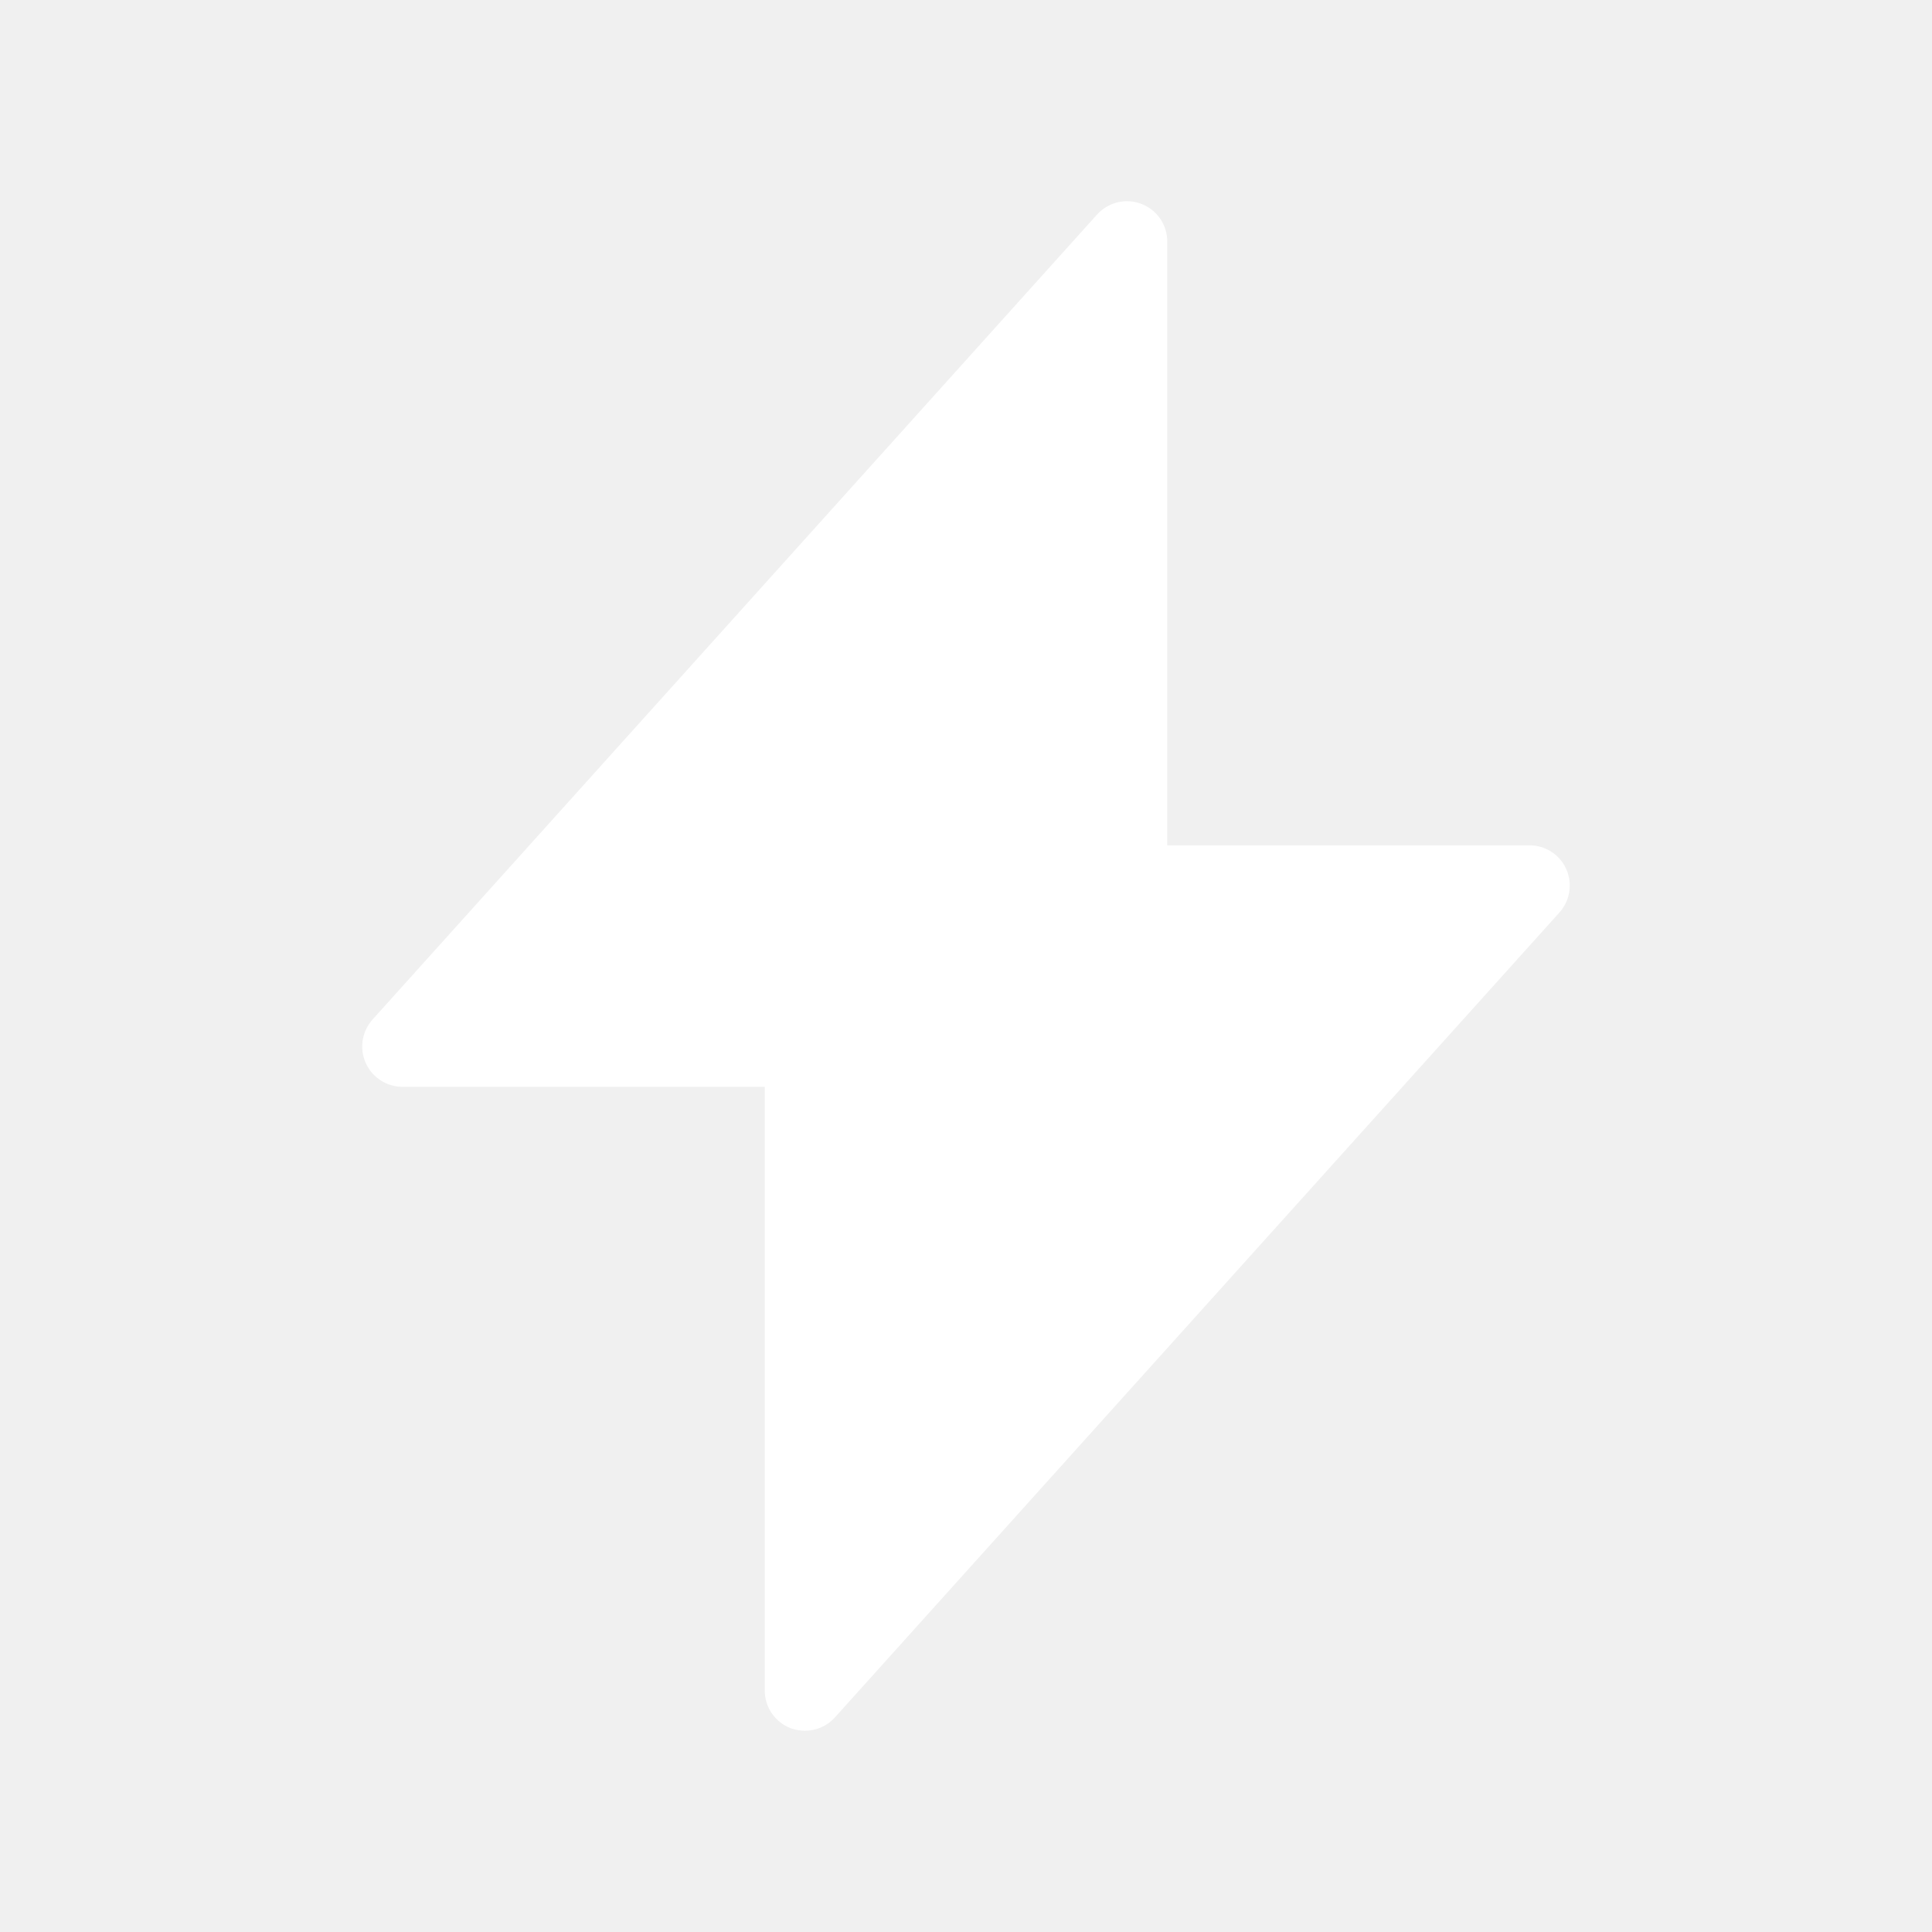
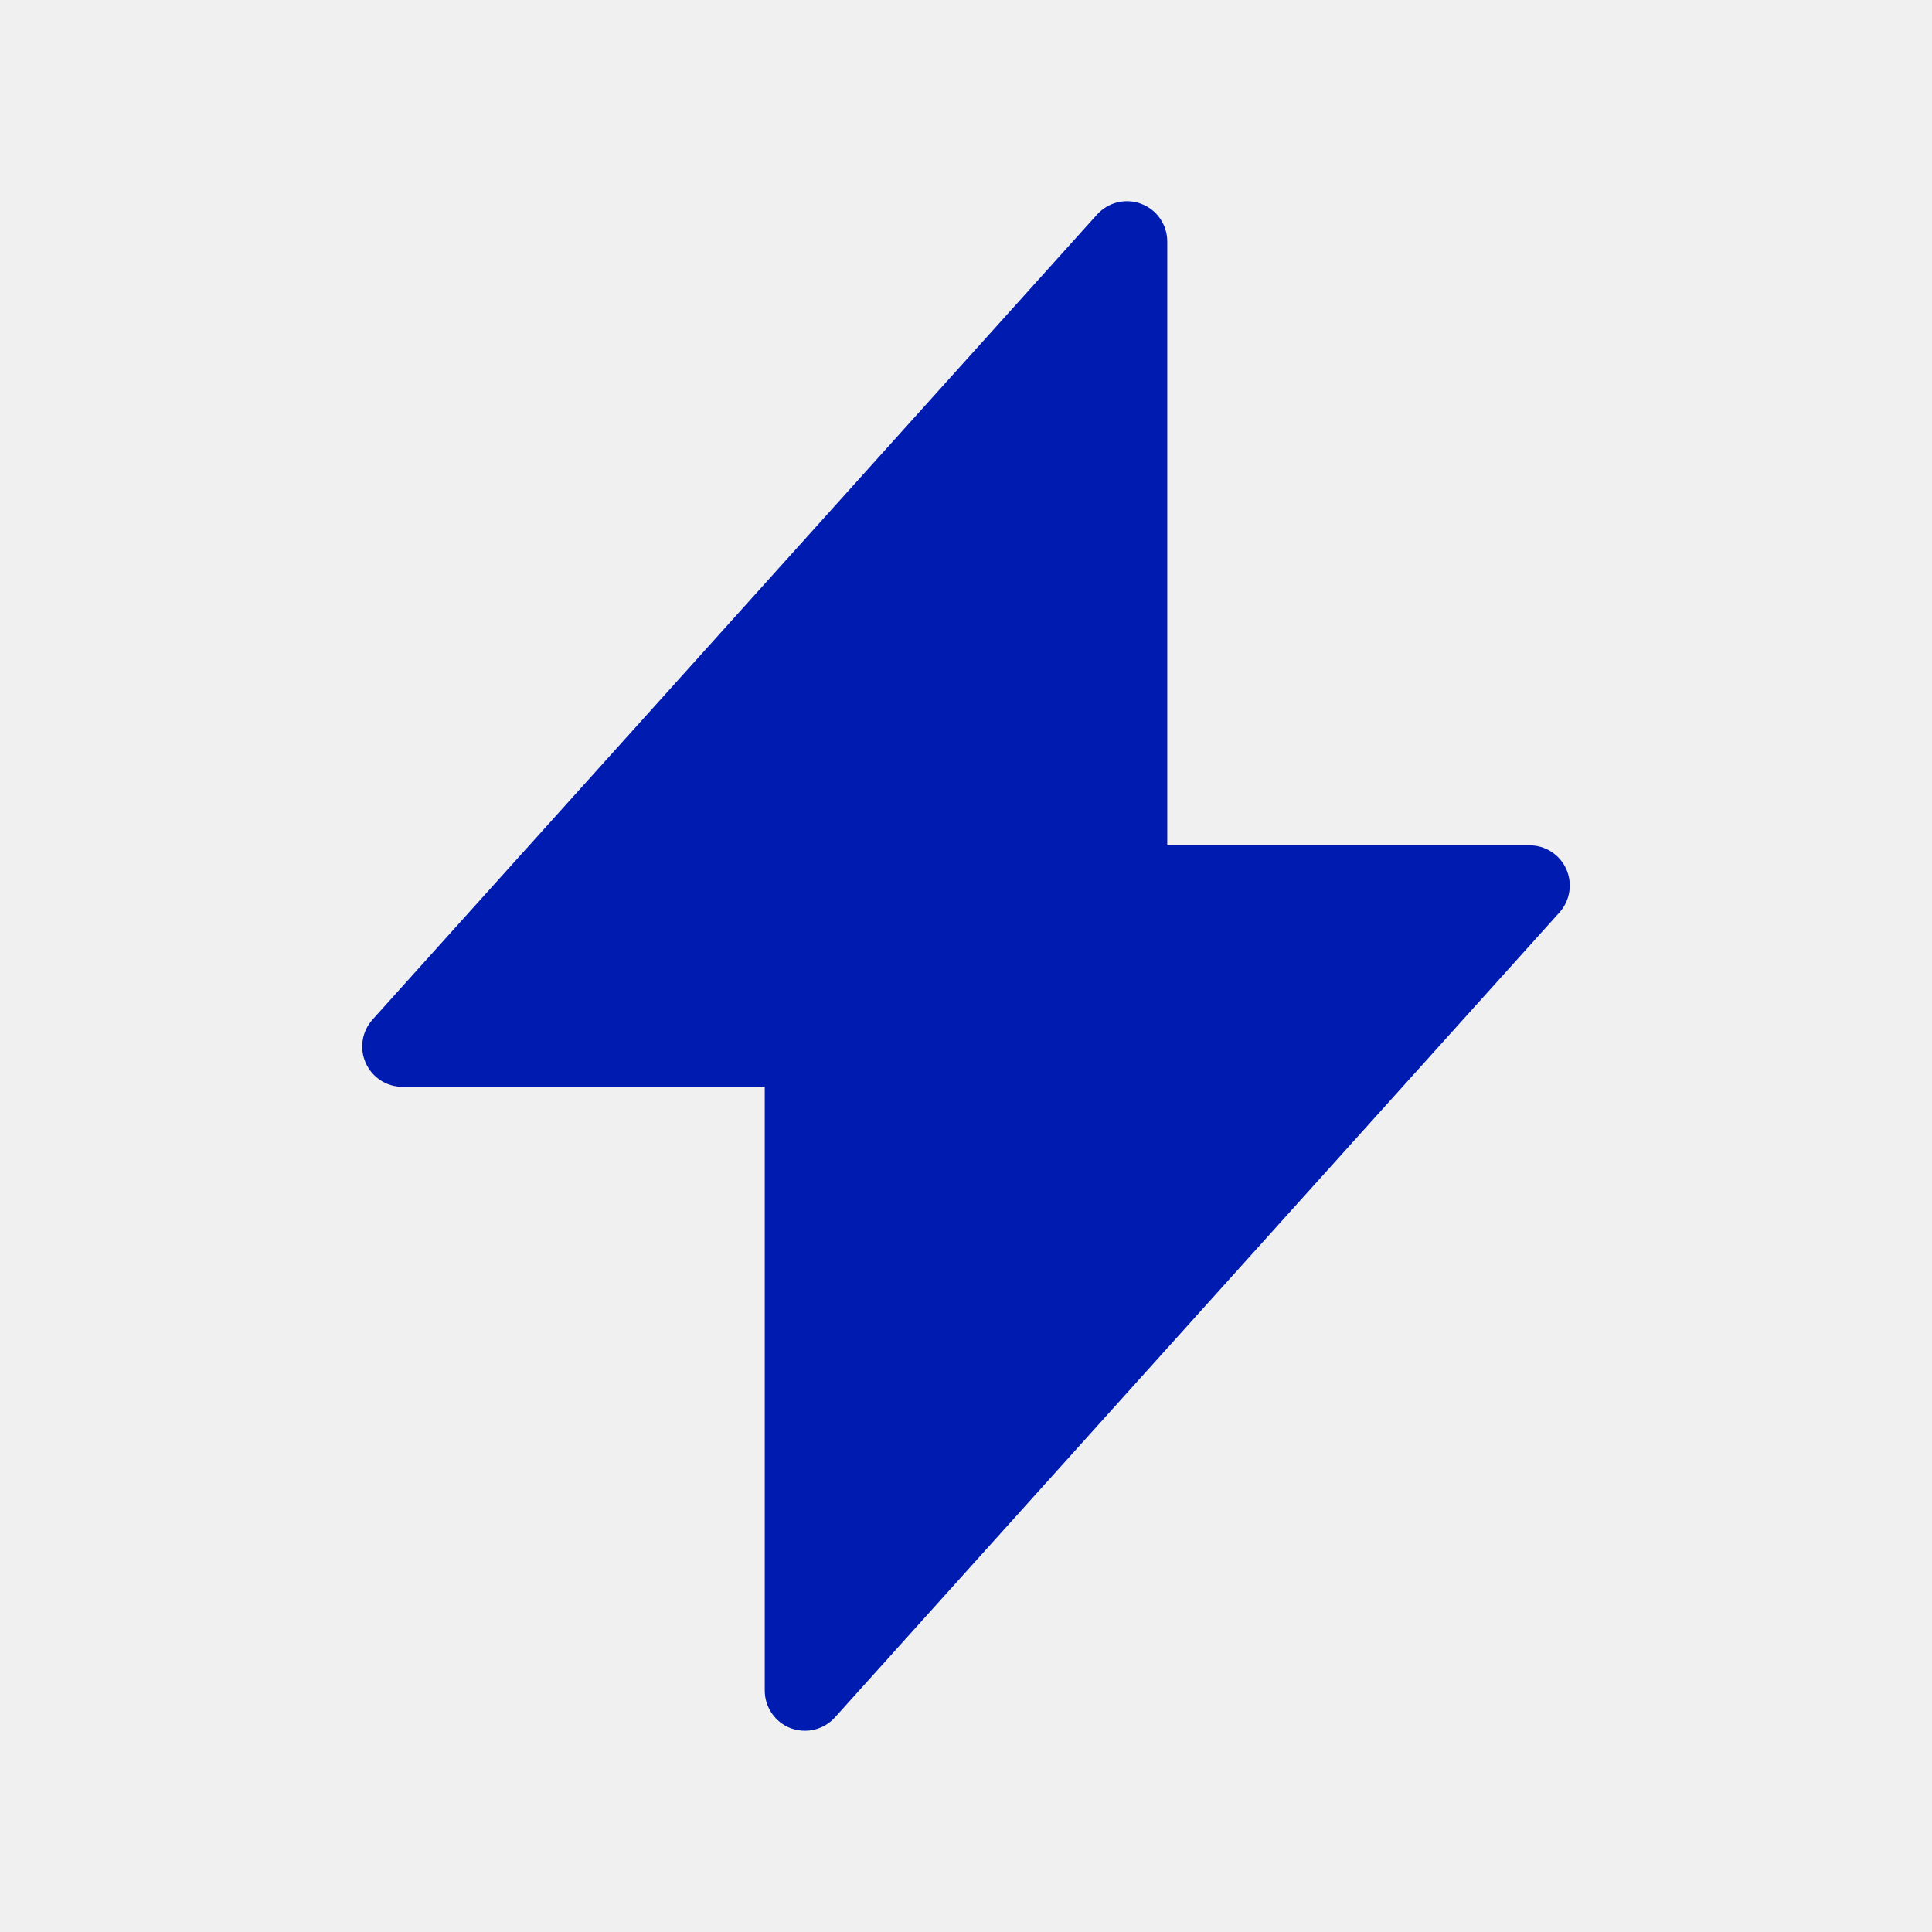
<svg xmlns="http://www.w3.org/2000/svg" width="24" height="24" viewBox="0 0 24 24" fill="none">
-   <path d="M19.457 10.797C19.377 10.617 19.198 10.501 19 10.501H14.5V3C14.5 2.793 14.373 2.607 14.179 2.533C13.984 2.458 13.767 2.512 13.628 2.665L4.628 12.665C4.496 12.812 4.462 13.023 4.543 13.204C4.623 13.384 4.802 13.501 5 13.501H9.5V21C9.5 21.207 9.627 21.393 9.821 21.468C9.88 21.489 9.94 21.5 10 21.5C10.139 21.5 10.275 21.442 10.372 21.334L19.372 11.335C19.504 11.188 19.537 10.977 19.457 10.797Z" fill="white" />
+   <path d="M19.457 10.797C19.377 10.617 19.198 10.501 19 10.501H14.5V3C14.5 2.793 14.373 2.607 14.179 2.533C13.984 2.458 13.767 2.512 13.628 2.665L4.628 12.665C4.496 12.812 4.462 13.023 4.543 13.204C4.623 13.384 4.802 13.501 5 13.501H9.5V21C9.5 21.207 9.627 21.393 9.821 21.468C9.88 21.489 9.94 21.5 10 21.5C10.139 21.5 10.275 21.442 10.372 21.334L19.372 11.335C19.504 11.188 19.537 10.977 19.457 10.797Z" fill="#001CB0" />
</svg>
